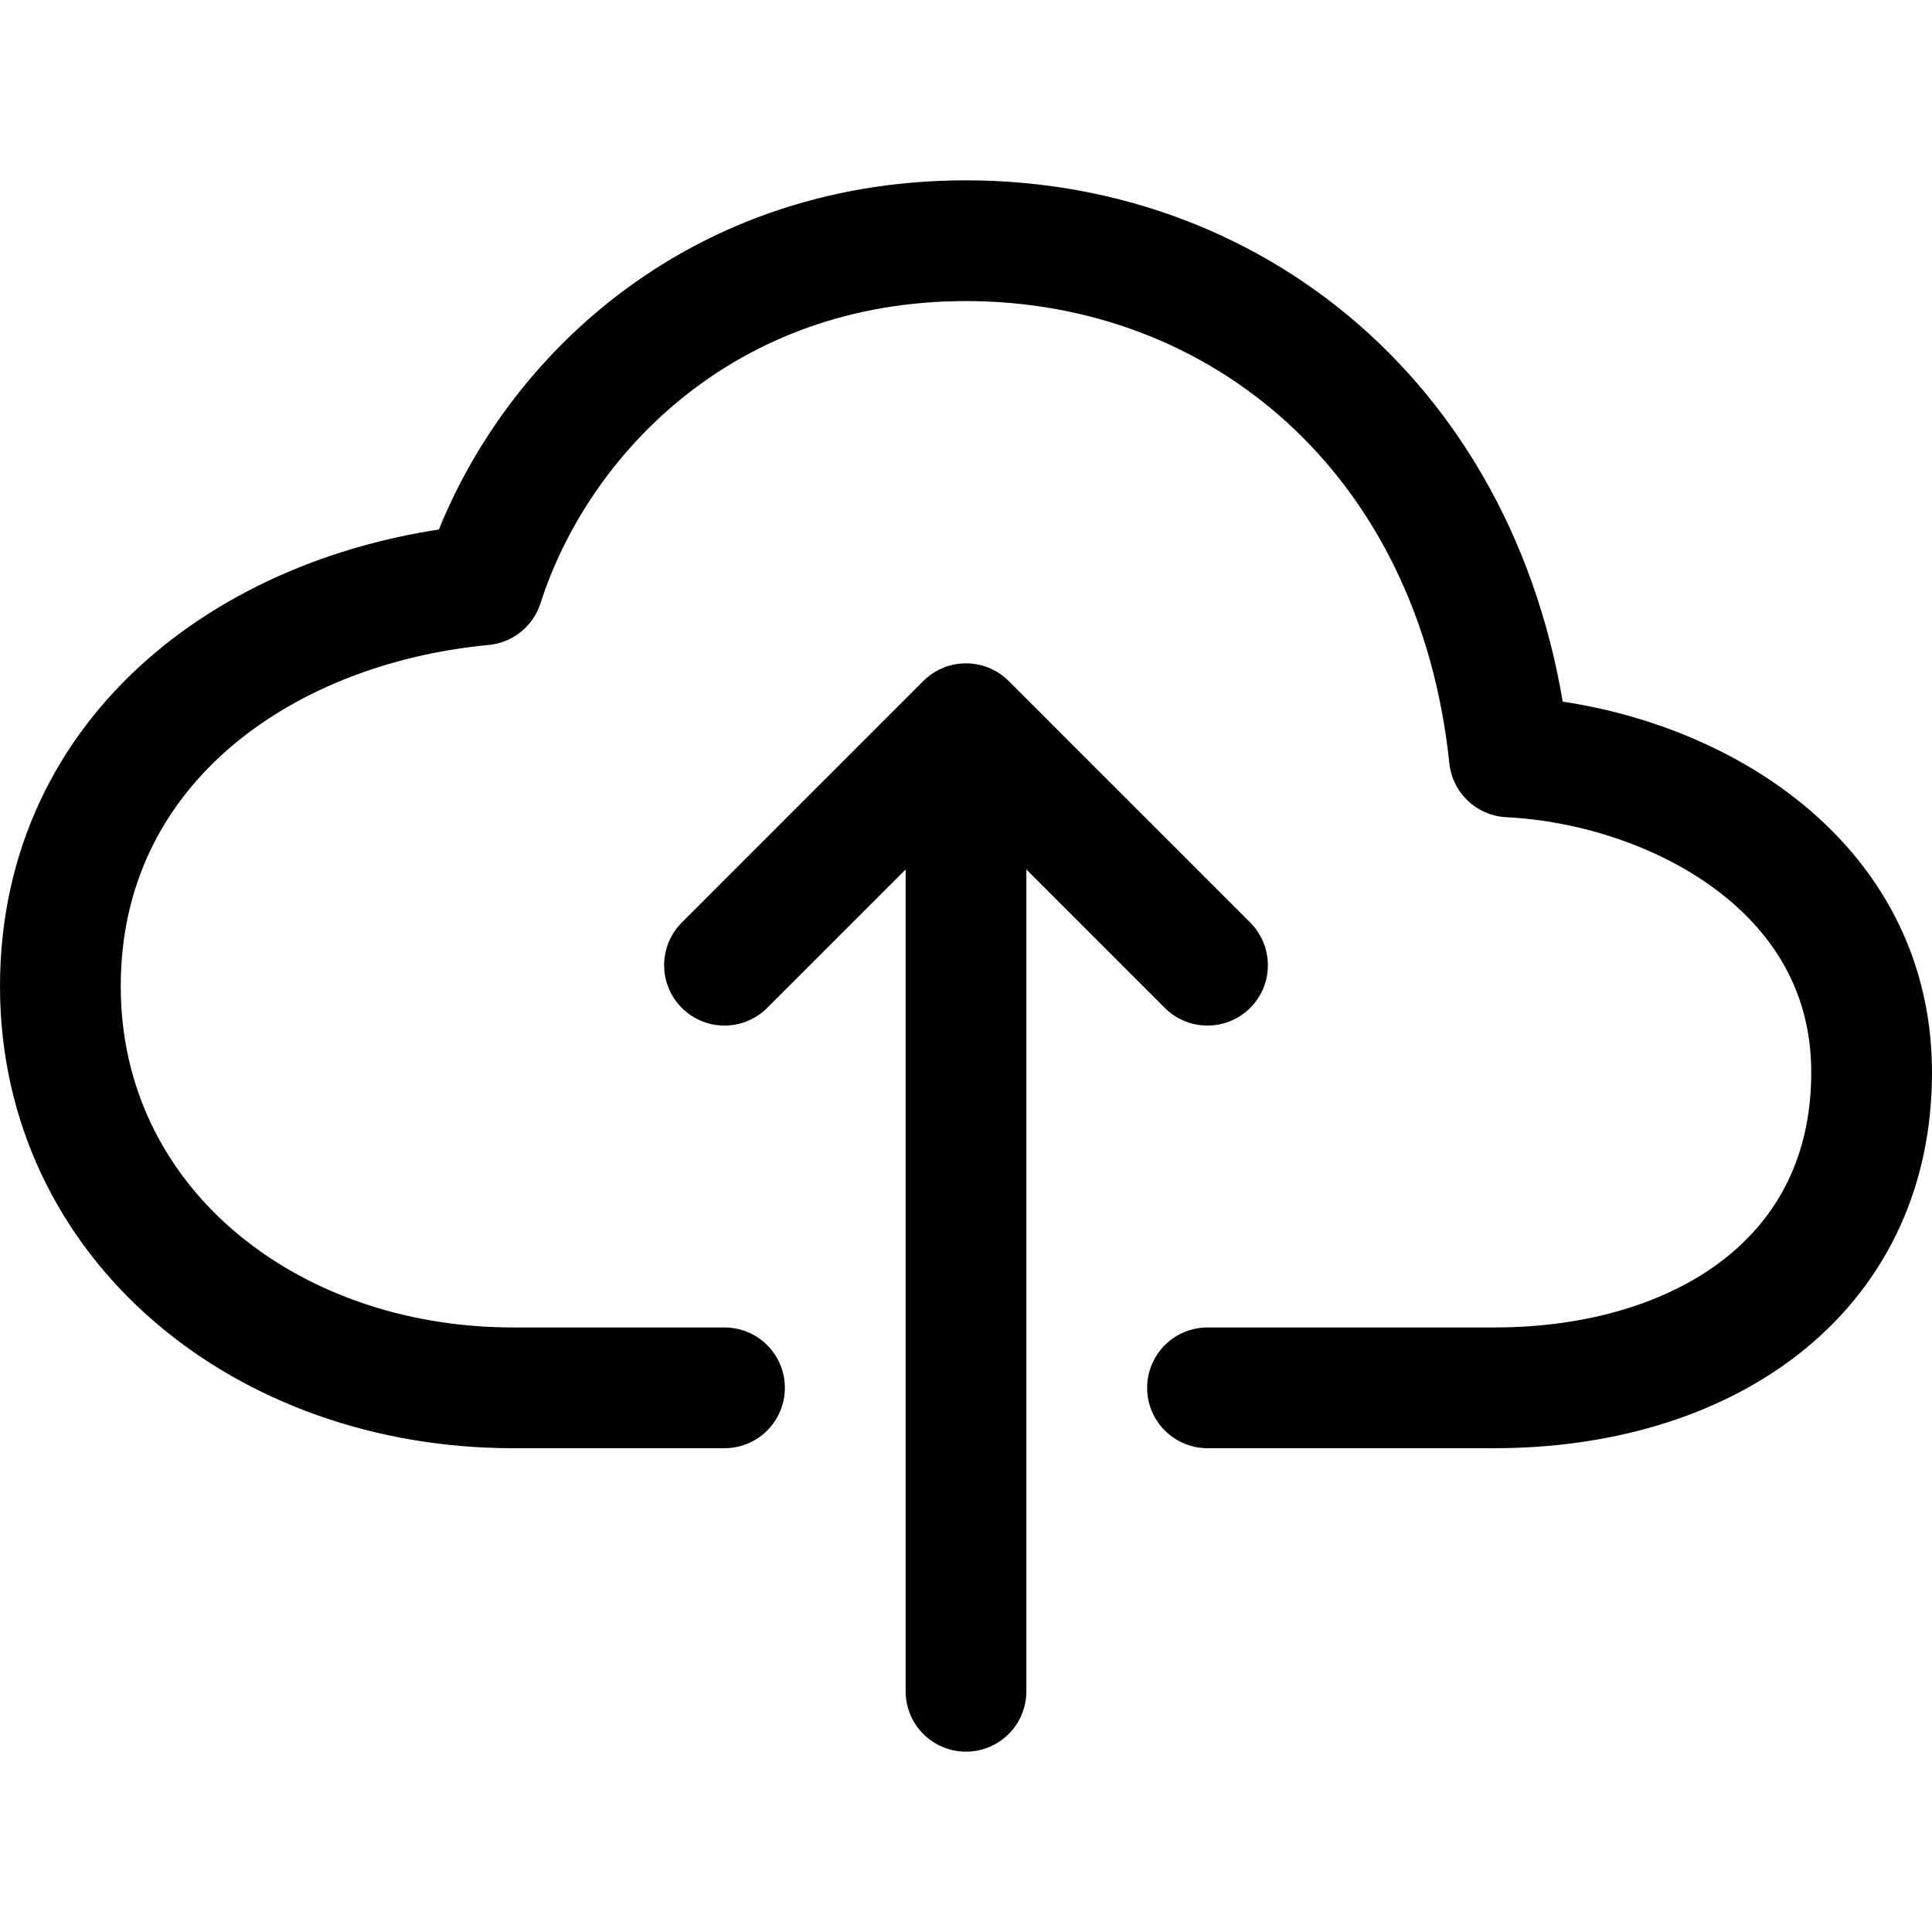
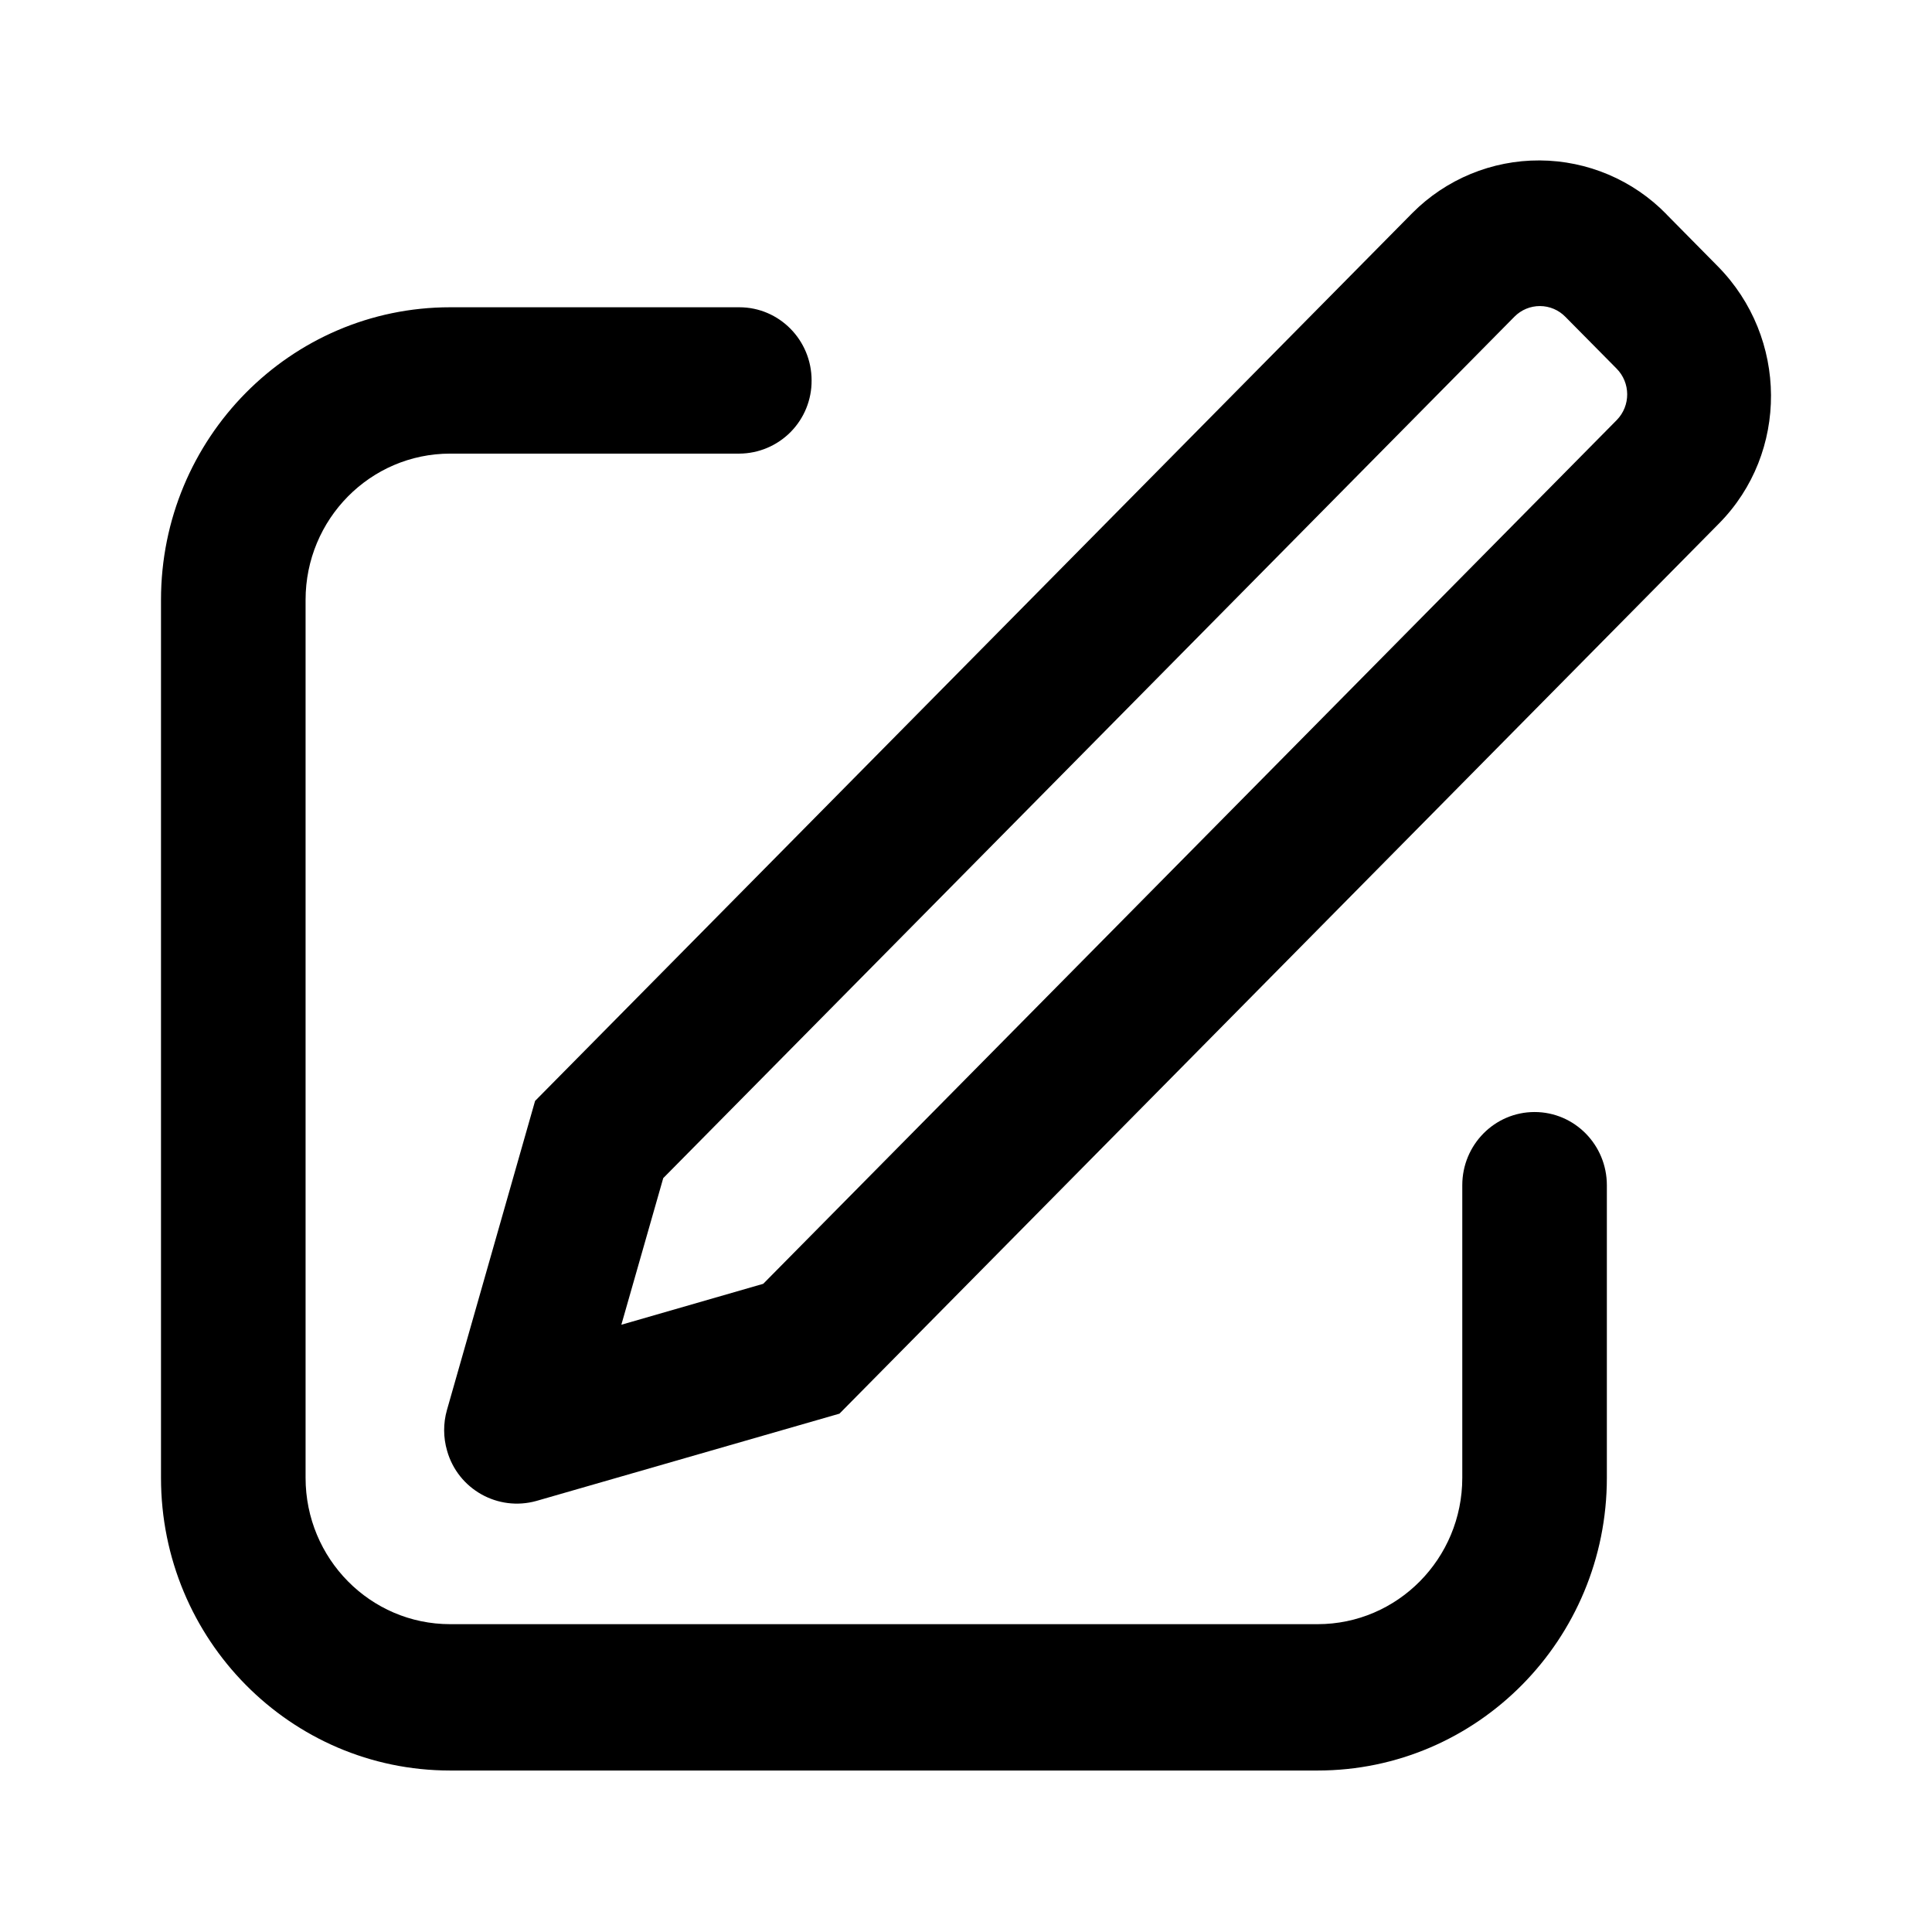
- <svg xmlns="http://www.w3.org/2000/svg" class="ionicon" viewBox="0 0 512 512">
-   <path d="M320 367.79h76c55 0 100-29.21 100-83.6s-53-81.47-96-83.6c-8.89-85.06-71-136.8-144-136.8-69 0-113.44 45.79-128 91.2-60 5.7-112 43.88-112 106.4s54 106.4 120 106.4h56" fill="none" stroke="currentColor" stroke-linecap="round" stroke-linejoin="round" stroke-width="32" />
-   <path fill="none" stroke="currentColor" stroke-linecap="round" stroke-linejoin="round" stroke-width="32" d="M320 255.79l-64-64-64 64M256 448.21V207.79" />
+ <svg xmlns="http://www.w3.org/2000/svg" fill="#000000" width="800px" height="800px" viewBox="-2 -2 24 24" preserveAspectRatio="xMinYMin" class="jam jam-write">
+   <path d="M5.72 14.456l1.761-.508 10.603-10.73a.456.456 0 0 0-.003-.64l-.635-.642a.443.443 0 0 0-.632-.003L6.239 12.635l-.52 1.82zM18.703.664l.635.643c.876.887.884 2.318.016 3.196L8.428 15.561l-3.764 1.084a.901.901 0 0 1-1.11-.623.915.915 0 0 1-.002-.506l1.095-3.84L15.544.647a2.215 2.215 0 0 1 3.159.016zM7.184 1.817c.496 0 .898.407.898.909a.903.903 0 0 1-.898.909H3.592c-.992 0-1.796.814-1.796 1.817v10.906c0 1.004.804 1.818 1.796 1.818h10.776c.992 0 1.797-.814 1.797-1.818v-3.635c0-.502.402-.909.898-.909s.898.407.898.91v3.634c0 2.008-1.609 3.636-3.593 3.636H3.592C1.608 19.994 0 18.366 0 16.358V5.452c0-2.007 1.608-3.635 3.592-3.635h3.592z" />
</svg>
